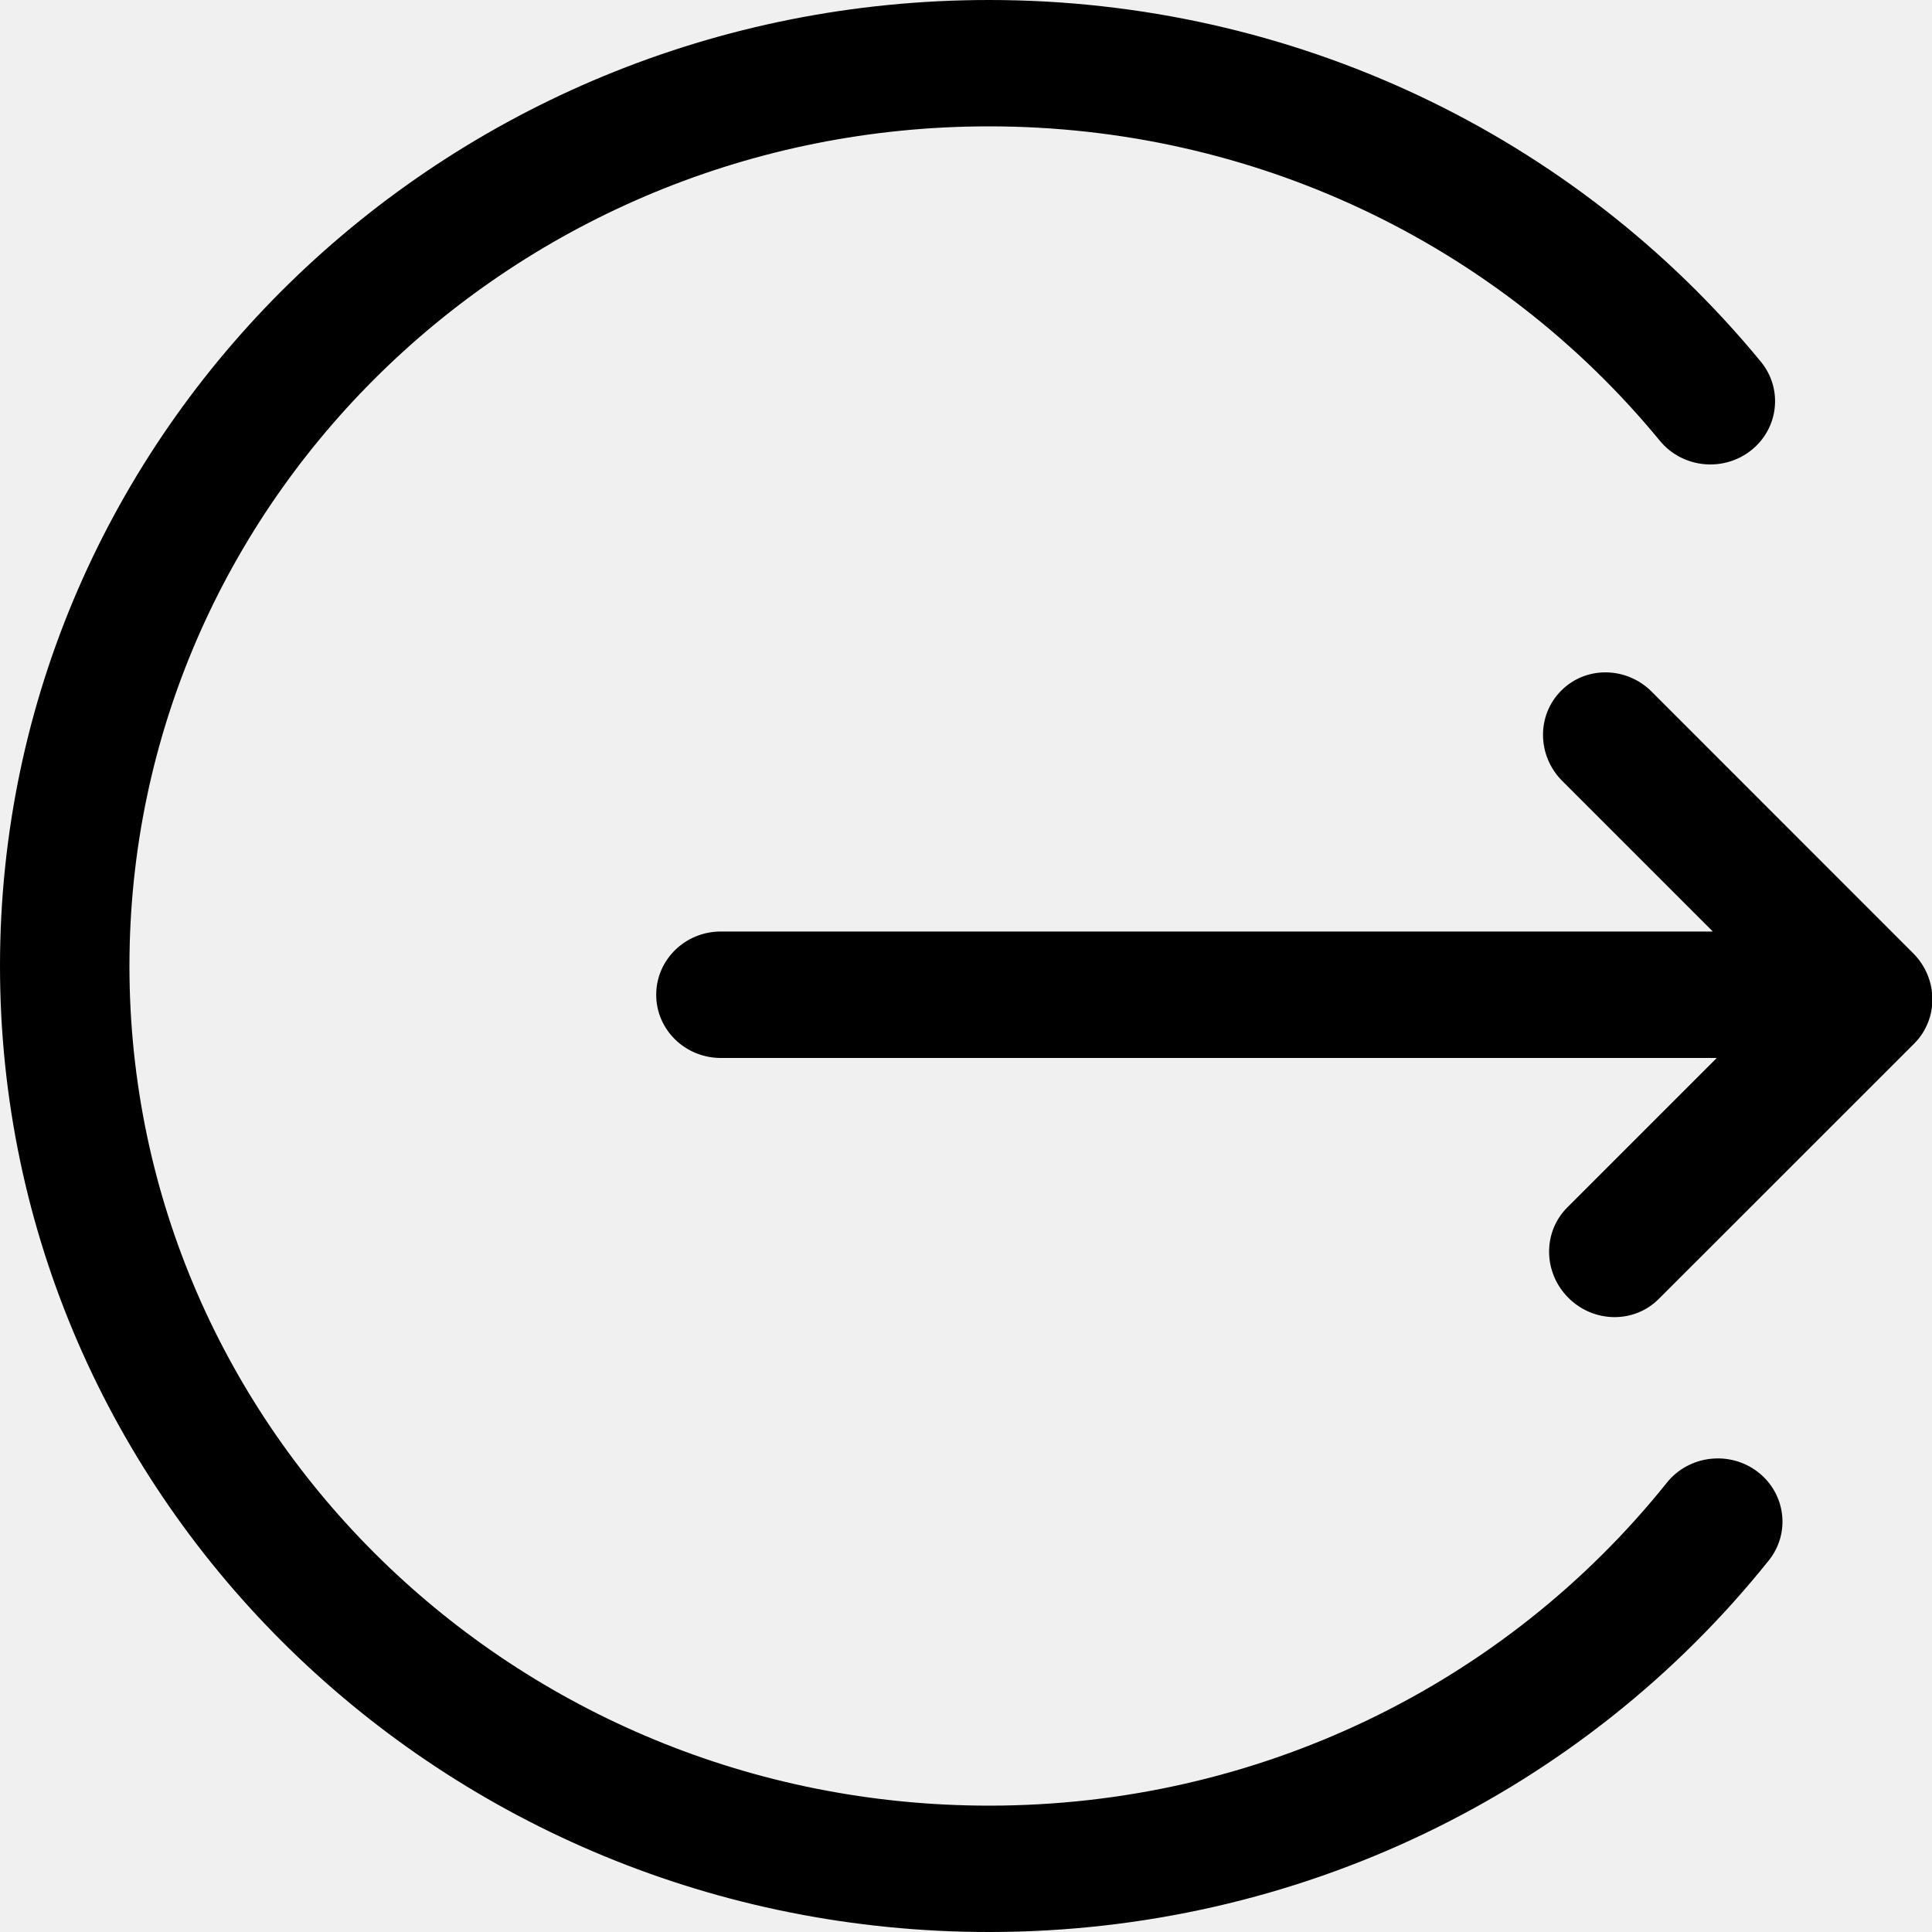
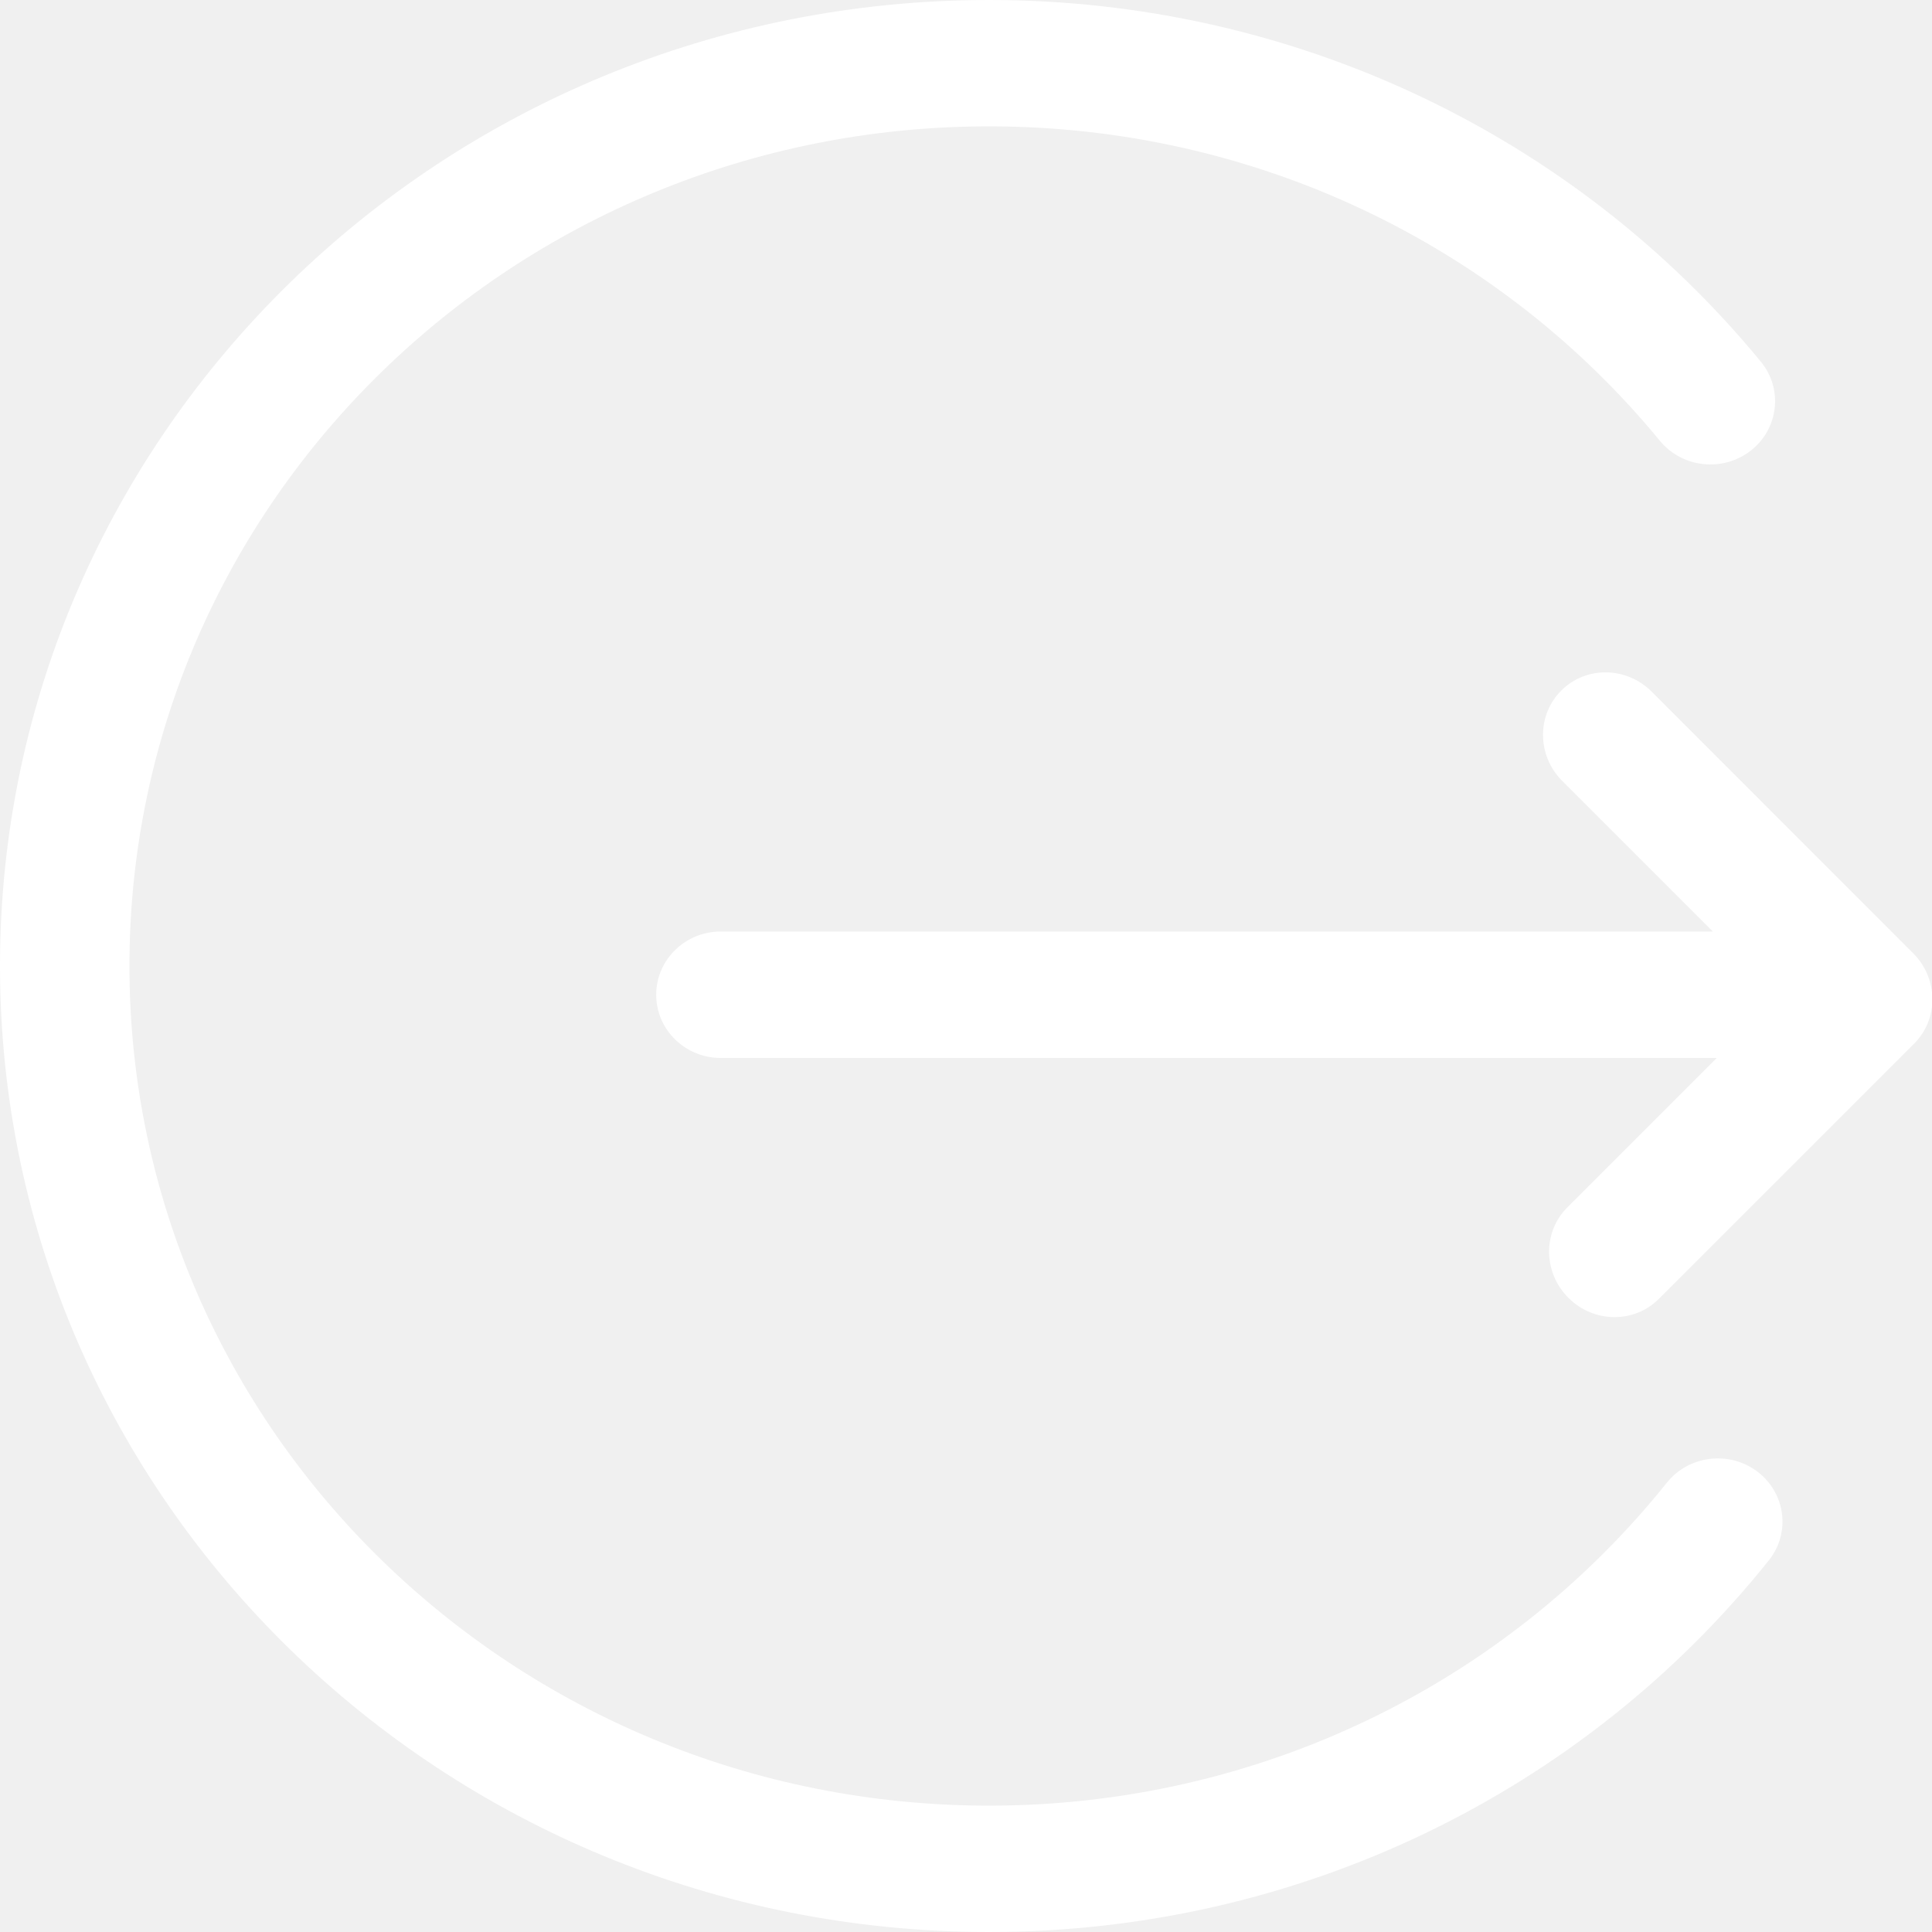
- <svg xmlns="http://www.w3.org/2000/svg" width="64px" height="64px" viewBox="0 0 20 20" fill="#000000">
+ <svg xmlns="http://www.w3.org/2000/svg" width="64px" height="64px" viewBox="0 0 20 20" fill="#ffffff">
  <g id="SVGRepo_bgCarrier" stroke-width="0" />
  <g id="SVGRepo_tracerCarrier" stroke-linecap="round" stroke-linejoin="round" />
  <g id="SVGRepo_iconCarrier">
-     <path fill="#000000" d="M10.239,0 C13.385,0 16.297,1.395 18.228,3.744 C18.46,4.026 18.413,4.438 18.125,4.664 C17.836,4.89 17.415,4.845 17.183,4.563 C15.504,2.52 12.974,1.308 10.239,1.308 C5.324,1.308 1.34,5.2 1.34,10 C1.34,14.8 5.324,18.692 10.239,18.692 C13.014,18.692 15.577,17.444 17.255,15.349 C17.483,15.064 17.904,15.014 18.195,15.236 C18.486,15.459 18.538,15.87 18.31,16.154 C16.382,18.563 13.431,20 10.239,20 C4.584,20 8.8817842e-14,15.523 8.8817842e-14,10 C8.8817842e-14,4.477 4.584,0 10.239,0 Z M17.098,7.16 L19.804,9.867 C20.066,10.128 20.071,10.547 19.816,10.803 L17.172,13.446 C16.917,13.702 16.498,13.697 16.236,13.435 C15.974,13.174 15.969,12.754 16.225,12.499 L17.772,10.952 L7.462,10.952 C7.092,10.952 6.793,10.659 6.793,10.298 C6.793,9.936 7.092,9.643 7.462,9.643 L17.731,9.643 L16.173,8.085 C15.911,7.824 15.906,7.404 16.162,7.149 C16.417,6.893 16.836,6.898 17.098,7.16 Z" />
+     <path fill="#ffffff" d="M10.239,0 C13.385,0 16.297,1.395 18.228,3.744 C18.46,4.026 18.413,4.438 18.125,4.664 C17.836,4.89 17.415,4.845 17.183,4.563 C15.504,2.52 12.974,1.308 10.239,1.308 C5.324,1.308 1.34,5.2 1.34,10 C1.34,14.8 5.324,18.692 10.239,18.692 C13.014,18.692 15.577,17.444 17.255,15.349 C17.483,15.064 17.904,15.014 18.195,15.236 C18.486,15.459 18.538,15.87 18.31,16.154 C16.382,18.563 13.431,20 10.239,20 C4.584,20 8.8817842e-14,15.523 8.8817842e-14,10 C8.8817842e-14,4.477 4.584,0 10.239,0 Z M17.098,7.16 L19.804,9.867 C20.066,10.128 20.071,10.547 19.816,10.803 L17.172,13.446 C16.917,13.702 16.498,13.697 16.236,13.435 C15.974,13.174 15.969,12.754 16.225,12.499 L17.772,10.952 L7.462,10.952 C7.092,10.952 6.793,10.659 6.793,10.298 C6.793,9.936 7.092,9.643 7.462,9.643 L17.731,9.643 L16.173,8.085 C15.911,7.824 15.906,7.404 16.162,7.149 C16.417,6.893 16.836,6.898 17.098,7.16 Z" />
  </g>
</svg>
